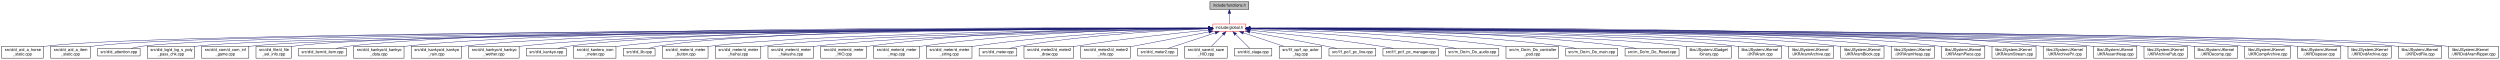
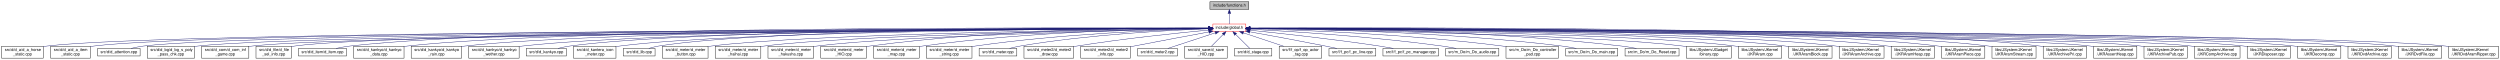
<svg xmlns="http://www.w3.org/2000/svg" xmlns:xlink="http://www.w3.org/1999/xlink" width="6299pt" height="151pt" viewBox="0.00 0.00 6299.00 151.00">
  <g id="graph0" class="graph" transform="scale(1 1) rotate(0) translate(4 147)">
    <polygon fill="white" stroke="transparent" points="-4,4 -4,-147 6295,-147 6295,4 -4,4" />
    <g id="node1" class="node">
      <g id="a_node1">
        <a xlink:title=" ">
          <polygon fill="#bfbfbf" stroke="black" points="3044.5,-123.5 3044.5,-142.5 3142.5,-142.5 3142.5,-123.5 3044.5,-123.5" />
          <text text-anchor="middle" x="3093.5" y="-130.5" font-family="Helvetica,sans-Serif" font-size="10.00">include/functions.h</text>
        </a>
      </g>
    </g>
    <g id="node2" class="node">
      <g id="a_node2">
        <a xlink:href="global_8h.html" target="_top" xlink:title=" ">
          <polygon fill="white" stroke="red" points="3052,-67.5 3052,-86.5 3135,-86.5 3135,-67.5 3052,-67.5" />
          <text text-anchor="middle" x="3093.5" y="-74.5" font-family="Helvetica,sans-Serif" font-size="10.00">include/global.h</text>
        </a>
      </g>
    </g>
    <g id="edge1" class="edge">
      <path fill="none" stroke="midnightblue" d="M3093.5,-112.8C3093.5,-103.91 3093.5,-93.78 3093.5,-86.75" />
      <polygon fill="midnightblue" stroke="midnightblue" points="3090,-113.08 3093.5,-123.08 3097,-113.08 3090,-113.08" />
    </g>
    <g id="node3" class="node">
      <g id="a_node3">
        <a xlink:href="d__a__horse__static_8cpp.html" target="_top" xlink:title=" ">
          <polygon fill="white" stroke="black" points="0,-0.5 0,-30.5 105,-30.5 105,-0.5 0,-0.5" />
          <text text-anchor="start" x="8" y="-18.5" font-family="Helvetica,sans-Serif" font-size="10.00">src/d/d_a/d_a_horse</text>
          <text text-anchor="middle" x="52.5" y="-7.5" font-family="Helvetica,sans-Serif" font-size="10.00">_static.cpp</text>
        </a>
      </g>
    </g>
    <g id="edge2" class="edge">
      <path fill="none" stroke="midnightblue" d="M3041.53,-75.89C2669.36,-74.99 415.78,-68.07 114.5,-31 111.43,-30.62 108.29,-30.15 105.13,-29.62" />
      <polygon fill="midnightblue" stroke="midnightblue" points="3041.73,-79.39 3051.73,-75.91 3041.74,-72.39 3041.73,-79.39" />
    </g>
    <g id="node4" class="node">
      <g id="a_node4">
        <a xlink:href="d__a__item__static_8cpp.html" target="_top" xlink:title=" ">
          <polygon fill="white" stroke="black" points="123.5,-0.5 123.5,-30.5 223.5,-30.5 223.5,-0.5 123.5,-0.5" />
          <text text-anchor="start" x="131.5" y="-18.5" font-family="Helvetica,sans-Serif" font-size="10.00">src/d/d_a/d_a_item</text>
          <text text-anchor="middle" x="173.5" y="-7.5" font-family="Helvetica,sans-Serif" font-size="10.00">_static.cpp</text>
        </a>
      </g>
    </g>
    <g id="edge3" class="edge">
      <path fill="none" stroke="midnightblue" d="M3041.6,-75.89C2678.21,-75.01 521.1,-68.25 232.5,-31 229.57,-30.62 226.58,-30.15 223.57,-29.62" />
      <polygon fill="midnightblue" stroke="midnightblue" points="3041.82,-79.39 3051.83,-75.91 3041.83,-72.39 3041.82,-79.39" />
    </g>
    <g id="node5" class="node">
      <g id="a_node5">
        <a xlink:href="d__attention_8cpp.html" target="_top" xlink:title=" ">
          <polygon fill="white" stroke="black" points="242,-6 242,-25 349,-25 349,-6 242,-6" />
          <text text-anchor="middle" x="295.5" y="-13" font-family="Helvetica,sans-Serif" font-size="10.00">src/d/d_attention.cpp</text>
        </a>
      </g>
    </g>
    <g id="edge4" class="edge">
      <path fill="none" stroke="midnightblue" d="M3041.67,-75.81C2687.75,-74.45 633.1,-65.1 357.5,-31 347.19,-29.72 336.09,-27.43 326.17,-25.04" />
      <polygon fill="midnightblue" stroke="midnightblue" points="3041.86,-79.31 3051.88,-75.85 3041.89,-72.31 3041.86,-79.31" />
    </g>
    <g id="node6" class="node">
      <g id="a_node6">
        <a xlink:href="d__bg__s__poly__pass__chk_8cpp.html" target="_top" xlink:title=" ">
          <polygon fill="white" stroke="black" points="367,-0.5 367,-30.5 486,-30.5 486,-0.5 367,-0.5" />
          <text text-anchor="start" x="375" y="-18.5" font-family="Helvetica,sans-Serif" font-size="10.00">src/d/d_bg/d_bg_s_poly</text>
          <text text-anchor="middle" x="426.5" y="-7.5" font-family="Helvetica,sans-Serif" font-size="10.00">_pass_chk.cpp</text>
        </a>
      </g>
    </g>
    <g id="edge5" class="edge">
      <path fill="none" stroke="midnightblue" d="M3041.59,-75.7C2697.88,-73.66 755.91,-60.85 494.5,-31 491.74,-30.69 488.93,-30.31 486.1,-29.89" />
      <polygon fill="midnightblue" stroke="midnightblue" points="3041.73,-79.2 3051.75,-75.76 3041.77,-72.2 3041.73,-79.2" />
    </g>
    <g id="node7" class="node">
      <g id="a_node7">
        <a xlink:href="d__com__inf__game_8cpp.html" target="_top" xlink:title=" ">
          <polygon fill="white" stroke="black" points="504,-0.5 504,-30.5 623,-30.5 623,-0.5 504,-0.5" />
          <text text-anchor="start" x="512" y="-18.5" font-family="Helvetica,sans-Serif" font-size="10.00">src/d/d_com/d_com_inf</text>
          <text text-anchor="middle" x="563.5" y="-7.5" font-family="Helvetica,sans-Serif" font-size="10.00">_game.cpp</text>
        </a>
      </g>
    </g>
    <g id="edge6" class="edge">
      <path fill="none" stroke="midnightblue" d="M3041.21,-75.65C2707.18,-73.31 878.34,-59.31 631.5,-31 628.74,-30.68 625.93,-30.31 623.1,-29.88" />
      <polygon fill="midnightblue" stroke="midnightblue" points="3041.53,-79.15 3051.55,-75.72 3041.58,-72.15 3041.53,-79.15" />
    </g>
    <g id="node8" class="node">
      <g id="a_node8">
        <a xlink:href="d__file__sel__info_8cpp.html" target="_top" xlink:title=" ">
          <polygon fill="white" stroke="black" points="641,-0.5 641,-30.5 730,-30.5 730,-0.5 641,-0.5" />
          <text text-anchor="start" x="649" y="-18.5" font-family="Helvetica,sans-Serif" font-size="10.00">src/d/d_file/d_file</text>
          <text text-anchor="middle" x="685.5" y="-7.5" font-family="Helvetica,sans-Serif" font-size="10.00">_sel_info.cpp</text>
        </a>
      </g>
    </g>
    <g id="edge7" class="edge">
      <path fill="none" stroke="midnightblue" d="M3041.91,-75.78C2718.22,-74.31 973.36,-64.83 738.5,-31 735.76,-30.61 732.96,-30.11 730.15,-29.55" />
      <polygon fill="midnightblue" stroke="midnightblue" points="3041.94,-79.28 3051.95,-75.83 3041.97,-72.28 3041.94,-79.28" />
    </g>
    <g id="node9" class="node">
      <g id="a_node9">
        <a xlink:href="d__item_8cpp.html" target="_top" xlink:title=" ">
          <polygon fill="white" stroke="black" points="748,-6 748,-25 869,-25 869,-6 748,-6" />
          <text text-anchor="middle" x="808.5" y="-13" font-family="Helvetica,sans-Serif" font-size="10.00">src/d/d_item/d_item.cpp</text>
        </a>
      </g>
    </g>
    <g id="edge8" class="edge">
      <path fill="none" stroke="midnightblue" d="M3041.43,-76.26C2749.77,-77.54 1316.28,-81.11 877.5,-31 866.07,-29.69 853.73,-27.39 842.69,-25" />
      <polygon fill="midnightblue" stroke="midnightblue" points="3041.73,-79.76 3051.71,-76.22 3041.7,-72.76 3041.73,-79.76" />
    </g>
    <g id="node10" class="node">
      <g id="a_node10">
        <a xlink:href="d__kankyo__data_8cpp.html" target="_top" xlink:title=" ">
          <polygon fill="white" stroke="black" points="887,-0.5 887,-30.5 1014,-30.5 1014,-0.5 887,-0.5" />
          <text text-anchor="start" x="895" y="-18.5" font-family="Helvetica,sans-Serif" font-size="10.00">src/d/d_kankyo/d_kankyo</text>
          <text text-anchor="middle" x="950.5" y="-7.5" font-family="Helvetica,sans-Serif" font-size="10.00">_data.cpp</text>
        </a>
      </g>
    </g>
    <g id="edge9" class="edge">
      <path fill="none" stroke="midnightblue" d="M3041.3,-76.12C2760.91,-76.56 1431,-76.21 1022.5,-31 1019.71,-30.69 1016.87,-30.33 1014.01,-29.92" />
      <polygon fill="midnightblue" stroke="midnightblue" points="3041.6,-79.62 3051.59,-76.1 3041.59,-72.62 3041.6,-79.62" />
    </g>
    <g id="node11" class="node">
      <g id="a_node11">
        <a xlink:href="d__kankyo__rain_8cpp.html" target="_top" xlink:title=" ">
          <polygon fill="white" stroke="black" points="1032,-0.5 1032,-30.5 1159,-30.5 1159,-0.5 1032,-0.5" />
          <text text-anchor="start" x="1040" y="-18.5" font-family="Helvetica,sans-Serif" font-size="10.00">src/d/d_kankyo/d_kankyo</text>
          <text text-anchor="middle" x="1095.5" y="-7.5" font-family="Helvetica,sans-Serif" font-size="10.00">_rain.cpp</text>
        </a>
      </g>
    </g>
    <g id="edge10" class="edge">
      <path fill="none" stroke="midnightblue" d="M3041.56,-76.02C2773.64,-75.93 1545.75,-73.18 1167.5,-31 1164.71,-30.69 1161.87,-30.32 1159.01,-29.92" />
      <polygon fill="midnightblue" stroke="midnightblue" points="3041.78,-79.52 3051.78,-76.02 3041.78,-72.52 3041.78,-79.52" />
    </g>
    <g id="node12" class="node">
      <g id="a_node12">
        <a xlink:href="d__kankyo__wether_8cpp.html" target="_top" xlink:title=" ">
          <polygon fill="white" stroke="black" points="1177,-0.5 1177,-30.5 1304,-30.5 1304,-0.5 1177,-0.5" />
          <text text-anchor="start" x="1185" y="-18.5" font-family="Helvetica,sans-Serif" font-size="10.00">src/d/d_kankyo/d_kankyo</text>
          <text text-anchor="middle" x="1240.5" y="-7.5" font-family="Helvetica,sans-Serif" font-size="10.00">_wether.cpp</text>
        </a>
      </g>
    </g>
    <g id="edge11" class="edge">
      <path fill="none" stroke="midnightblue" d="M3041.82,-75.9C2786.77,-75.25 1660.57,-70.15 1312.5,-31 1309.71,-30.69 1306.87,-30.32 1304.01,-29.91" />
      <polygon fill="midnightblue" stroke="midnightblue" points="3041.91,-79.4 3051.92,-75.93 3041.93,-72.4 3041.91,-79.4" />
    </g>
    <g id="node13" class="node">
      <g id="a_node13">
        <a xlink:href="d__kankyo_8cpp.html" target="_top" xlink:title=" ">
          <polygon fill="white" stroke="black" points="1322,-6 1322,-25 1423,-25 1423,-6 1322,-6" />
          <text text-anchor="middle" x="1372.5" y="-13" font-family="Helvetica,sans-Serif" font-size="10.00">src/d/d_kankyo.cpp</text>
        </a>
      </g>
    </g>
    <g id="edge12" class="edge">
      <path fill="none" stroke="midnightblue" d="M3041.72,-76.09C2796.88,-76.28 1753.87,-74.47 1431.5,-31 1421.78,-29.69 1411.33,-27.42 1401.97,-25.06" />
      <polygon fill="midnightblue" stroke="midnightblue" points="3041.77,-79.59 3051.77,-76.08 3041.76,-72.59 3041.77,-79.59" />
    </g>
    <g id="node14" class="node">
      <g id="a_node14">
        <a xlink:href="d__kantera__icon__meter_8cpp.html" target="_top" xlink:title=" ">
          <polygon fill="white" stroke="black" points="1441,-0.5 1441,-30.5 1548,-30.5 1548,-0.5 1441,-0.5" />
          <text text-anchor="start" x="1449" y="-18.5" font-family="Helvetica,sans-Serif" font-size="10.00">src/d/d_kantera_icon</text>
          <text text-anchor="middle" x="1494.5" y="-7.5" font-family="Helvetica,sans-Serif" font-size="10.00">_meter.cpp</text>
        </a>
      </g>
    </g>
    <g id="edge13" class="edge">
      <path fill="none" stroke="midnightblue" d="M3041.57,-75.85C2808.07,-74.97 1853.93,-69.08 1557.5,-31 1554.49,-30.61 1551.42,-30.15 1548.33,-29.62" />
      <polygon fill="midnightblue" stroke="midnightblue" points="3041.81,-79.35 3051.82,-75.89 3041.83,-72.35 3041.81,-79.35" />
    </g>
    <g id="node15" class="node">
      <g id="a_node15">
        <a xlink:href="d__lib_8cpp.html" target="_top" xlink:title=" ">
          <polygon fill="white" stroke="black" points="1566.5,-6 1566.5,-25 1646.5,-25 1646.5,-6 1566.5,-6" />
          <text text-anchor="middle" x="1606.5" y="-13" font-family="Helvetica,sans-Serif" font-size="10.00">src/d/d_lib.cpp</text>
        </a>
      </g>
    </g>
    <g id="edge14" class="edge">
      <path fill="none" stroke="midnightblue" d="M3041.56,-76.15C2817.24,-76.55 1930.42,-75.22 1655.5,-31 1647.35,-29.69 1638.66,-27.42 1630.89,-25.06" />
      <polygon fill="midnightblue" stroke="midnightblue" points="3041.75,-79.65 3051.74,-76.13 3041.73,-72.65 3041.75,-79.65" />
    </g>
    <g id="node16" class="node">
      <g id="a_node16">
        <a xlink:href="d__meter__button_8cpp.html" target="_top" xlink:title=" ">
          <polygon fill="white" stroke="black" points="1665,-0.5 1665,-30.5 1780,-30.5 1780,-0.5 1665,-0.5" />
          <text text-anchor="start" x="1673" y="-18.5" font-family="Helvetica,sans-Serif" font-size="10.00">src/d/d_meter/d_meter</text>
          <text text-anchor="middle" x="1722.5" y="-7.5" font-family="Helvetica,sans-Serif" font-size="10.00">_button.cpp</text>
        </a>
      </g>
    </g>
    <g id="edge15" class="edge">
      <path fill="none" stroke="midnightblue" d="M3041.69,-75.47C2830.91,-73.13 2037.33,-62.36 1788.5,-31 1785.82,-30.66 1783.09,-30.27 1780.34,-29.83" />
      <polygon fill="midnightblue" stroke="midnightblue" points="3041.82,-78.97 3051.86,-75.58 3041.9,-71.97 3041.82,-78.97" />
    </g>
    <g id="node17" class="node">
      <g id="a_node17">
        <a xlink:href="d__meter__haihai_8cpp.html" target="_top" xlink:title=" ">
          <polygon fill="white" stroke="black" points="1798,-0.5 1798,-30.5 1913,-30.5 1913,-0.5 1798,-0.5" />
          <text text-anchor="start" x="1806" y="-18.5" font-family="Helvetica,sans-Serif" font-size="10.00">src/d/d_meter/d_meter</text>
          <text text-anchor="middle" x="1855.5" y="-7.5" font-family="Helvetica,sans-Serif" font-size="10.00">_haihai.cpp</text>
        </a>
      </g>
    </g>
    <g id="edge16" class="edge">
      <path fill="none" stroke="midnightblue" d="M3041.87,-75.24C2845.21,-72.15 2142.99,-59.35 1921.5,-31 1918.82,-30.66 1916.1,-30.26 1913.35,-29.82" />
      <polygon fill="midnightblue" stroke="midnightblue" points="3041.88,-78.74 3051.93,-75.4 3041.99,-71.74 3041.88,-78.74" />
    </g>
    <g id="node18" class="node">
      <g id="a_node18">
        <a xlink:href="d__meter__hakusha_8cpp.html" target="_top" xlink:title=" ">
          <polygon fill="white" stroke="black" points="1931,-0.5 1931,-30.5 2046,-30.5 2046,-0.5 1931,-0.5" />
          <text text-anchor="start" x="1939" y="-18.5" font-family="Helvetica,sans-Serif" font-size="10.00">src/d/d_meter/d_meter</text>
          <text text-anchor="middle" x="1988.5" y="-7.5" font-family="Helvetica,sans-Serif" font-size="10.00">_hakusha.cpp</text>
        </a>
      </g>
    </g>
    <g id="edge17" class="edge">
      <path fill="none" stroke="midnightblue" d="M3041.81,-74.95C2859.75,-71.05 2248.67,-56.34 2054.5,-31 2051.82,-30.65 2049.1,-30.25 2046.35,-29.8" />
      <polygon fill="midnightblue" stroke="midnightblue" points="3041.85,-78.45 3051.93,-75.16 3042,-71.45 3041.85,-78.45" />
    </g>
    <g id="node19" class="node">
      <g id="a_node19">
        <a xlink:href="d__meter__HIO_8cpp.html" target="_top" xlink:title=" ">
          <polygon fill="white" stroke="black" points="2064,-0.5 2064,-30.5 2179,-30.5 2179,-0.5 2064,-0.5" />
          <text text-anchor="start" x="2072" y="-18.5" font-family="Helvetica,sans-Serif" font-size="10.00">src/d/d_meter/d_meter</text>
          <text text-anchor="middle" x="2121.5" y="-7.5" font-family="Helvetica,sans-Serif" font-size="10.00">_HIO.cpp</text>
        </a>
      </g>
    </g>
    <g id="edge18" class="edge">
      <path fill="none" stroke="midnightblue" d="M3041.37,-76.44C2902.11,-76.95 2510.02,-74.13 2187.5,-31 2184.83,-30.64 2182.1,-30.23 2179.35,-29.78" />
      <polygon fill="midnightblue" stroke="midnightblue" points="3041.75,-79.94 3051.74,-76.39 3041.72,-72.94 3041.75,-79.94" />
    </g>
    <g id="node20" class="node">
      <g id="a_node20">
        <a xlink:href="d__meter__map_8cpp.html" target="_top" xlink:title=" ">
          <polygon fill="white" stroke="black" points="2197,-0.5 2197,-30.5 2312,-30.5 2312,-0.5 2197,-0.5" />
          <text text-anchor="start" x="2205" y="-18.5" font-family="Helvetica,sans-Serif" font-size="10.00">src/d/d_meter/d_meter</text>
          <text text-anchor="middle" x="2254.5" y="-7.5" font-family="Helvetica,sans-Serif" font-size="10.00">_map.cpp</text>
        </a>
      </g>
    </g>
    <g id="edge19" class="edge">
      <path fill="none" stroke="midnightblue" d="M3041.76,-75.8C2917.06,-74.72 2590.23,-68.24 2320.5,-31 2317.83,-30.63 2315.1,-30.21 2312.35,-29.75" />
      <polygon fill="midnightblue" stroke="midnightblue" points="3041.77,-79.3 3051.8,-75.88 3041.82,-72.3 3041.77,-79.3" />
    </g>
    <g id="node21" class="node">
      <g id="a_node21">
        <a xlink:href="d__meter__string_8cpp.html" target="_top" xlink:title=" ">
          <polygon fill="white" stroke="black" points="2330,-0.5 2330,-30.5 2445,-30.5 2445,-0.5 2330,-0.5" />
          <text text-anchor="start" x="2338" y="-18.5" font-family="Helvetica,sans-Serif" font-size="10.00">src/d/d_meter/d_meter</text>
          <text text-anchor="middle" x="2387.5" y="-7.5" font-family="Helvetica,sans-Serif" font-size="10.00">_string.cpp</text>
        </a>
      </g>
    </g>
    <g id="edge20" class="edge">
      <path fill="none" stroke="midnightblue" d="M3041.63,-74.92C2932.33,-72.08 2670.57,-62.31 2453.5,-31 2450.71,-30.6 2447.87,-30.14 2445,-29.65" />
      <polygon fill="midnightblue" stroke="midnightblue" points="3041.63,-78.42 3051.72,-75.17 3041.81,-71.42 3041.63,-78.42" />
    </g>
    <g id="node22" class="node">
      <g id="a_node22">
        <a xlink:href="d__meter_8cpp.html" target="_top" xlink:title=" ">
          <polygon fill="white" stroke="black" points="2463,-6 2463,-25 2558,-25 2558,-6 2463,-6" />
          <text text-anchor="middle" x="2510.5" y="-13" font-family="Helvetica,sans-Serif" font-size="10.00">src/d/d_meter.cpp</text>
        </a>
      </g>
    </g>
    <g id="edge21" class="edge">
      <path fill="none" stroke="midnightblue" d="M3041.68,-74.46C2946.79,-71.01 2739.02,-60.49 2566.5,-31 2557.69,-29.49 2548.24,-27.28 2539.65,-25.04" />
      <polygon fill="midnightblue" stroke="midnightblue" points="3041.75,-77.97 3051.86,-74.82 3041.99,-70.97 3041.75,-77.97" />
    </g>
    <g id="node23" class="node">
      <g id="a_node23">
        <a xlink:href="d__meter2__draw_8cpp.html" target="_top" xlink:title=" ">
          <polygon fill="white" stroke="black" points="2576,-0.5 2576,-30.5 2701,-30.5 2701,-0.5 2576,-0.5" />
          <text text-anchor="start" x="2584" y="-18.5" font-family="Helvetica,sans-Serif" font-size="10.00">src/d/d_meter2/d_meter2</text>
          <text text-anchor="middle" x="2638.5" y="-7.5" font-family="Helvetica,sans-Serif" font-size="10.00">_draw.cpp</text>
        </a>
      </g>
    </g>
    <g id="edge22" class="edge">
      <path fill="none" stroke="midnightblue" d="M3041.88,-71.35C2967.98,-64.38 2827.87,-49.99 2709.5,-31 2706.77,-30.56 2703.98,-30.09 2701.17,-29.6" />
      <polygon fill="midnightblue" stroke="midnightblue" points="3041.58,-74.84 3051.86,-72.29 3042.23,-67.87 3041.58,-74.84" />
    </g>
    <g id="node24" class="node">
      <g id="a_node24">
        <a xlink:href="d__meter2__info_8cpp.html" target="_top" xlink:title=" ">
          <polygon fill="white" stroke="black" points="2719,-0.5 2719,-30.5 2844,-30.5 2844,-0.5 2719,-0.5" />
          <text text-anchor="start" x="2727" y="-18.5" font-family="Helvetica,sans-Serif" font-size="10.00">src/d/d_meter2/d_meter2</text>
          <text text-anchor="middle" x="2781.5" y="-7.5" font-family="Helvetica,sans-Serif" font-size="10.00">_info.cpp</text>
        </a>
      </g>
    </g>
    <g id="edge23" class="edge">
      <path fill="none" stroke="midnightblue" d="M3041.88,-66.53C2993.25,-57.56 2918.38,-43.61 2853.5,-31 2850.5,-30.42 2847.42,-29.81 2844.32,-29.2" />
      <polygon fill="midnightblue" stroke="midnightblue" points="3041.38,-69.99 3051.84,-68.36 3042.65,-63.11 3041.38,-69.99" />
    </g>
    <g id="node25" class="node">
      <g id="a_node25">
        <a xlink:href="d__meter2_8cpp.html" target="_top" xlink:title=" ">
          <polygon fill="white" stroke="black" points="2862.5,-6 2862.5,-25 2962.5,-25 2962.5,-6 2862.5,-6" />
          <text text-anchor="middle" x="2912.5" y="-13" font-family="Helvetica,sans-Serif" font-size="10.00">src/d/d_meter2.cpp</text>
        </a>
      </g>
    </g>
    <g id="edge24" class="edge">
      <path fill="none" stroke="midnightblue" d="M3057.7,-64.23C3022.52,-52.67 2969.68,-35.3 2938.38,-25.01" />
      <polygon fill="midnightblue" stroke="midnightblue" points="3056.97,-67.68 3067.57,-67.48 3059.16,-61.03 3056.97,-67.68" />
    </g>
    <g id="node26" class="node">
      <g id="a_node26">
        <a xlink:href="d__save__HIO_8cpp.html" target="_top" xlink:title=" ">
          <polygon fill="white" stroke="black" points="2981,-0.5 2981,-30.5 3088,-30.5 3088,-0.5 2981,-0.5" />
          <text text-anchor="start" x="2989" y="-18.5" font-family="Helvetica,sans-Serif" font-size="10.00">src/d/d_save/d_save</text>
          <text text-anchor="middle" x="3034.5" y="-7.5" font-family="Helvetica,sans-Serif" font-size="10.00">_HIO.cpp</text>
        </a>
      </g>
    </g>
    <g id="edge25" class="edge">
      <path fill="none" stroke="midnightblue" d="M3078,-60.37C3068.82,-51.11 3057.29,-39.48 3048.41,-30.52" />
      <polygon fill="midnightblue" stroke="midnightblue" points="3075.52,-62.84 3085.05,-67.48 3080.49,-57.91 3075.52,-62.84" />
    </g>
    <g id="node27" class="node">
      <g id="a_node27">
        <a xlink:href="d__stage_8cpp.html" target="_top" xlink:title=" ">
          <polygon fill="white" stroke="black" points="3106.5,-6 3106.5,-25 3200.5,-25 3200.5,-6 3106.5,-6" />
          <text text-anchor="middle" x="3153.5" y="-13" font-family="Helvetica,sans-Serif" font-size="10.00">src/d/d_stage.cpp</text>
        </a>
      </g>
    </g>
    <g id="edge26" class="edge">
      <path fill="none" stroke="midnightblue" d="M3109.31,-60.32C3120.71,-49.02 3135.66,-34.19 3144.92,-25.01" />
      <polygon fill="midnightblue" stroke="midnightblue" points="3106.73,-57.95 3102.1,-67.48 3111.66,-62.92 3106.73,-57.95" />
    </g>
    <g id="node28" class="node">
      <g id="a_node28">
        <a xlink:href="f__op__actor__tag_8cpp.html" target="_top" xlink:title=" ">
          <polygon fill="white" stroke="black" points="3219,-0.5 3219,-30.5 3326,-30.5 3326,-0.5 3219,-0.5" />
          <text text-anchor="start" x="3227" y="-18.5" font-family="Helvetica,sans-Serif" font-size="10.00">src/f/f_op/f_op_actor</text>
          <text text-anchor="middle" x="3272.5" y="-7.5" font-family="Helvetica,sans-Serif" font-size="10.00">_tag.cpp</text>
        </a>
      </g>
    </g>
    <g id="edge27" class="edge">
      <path fill="none" stroke="midnightblue" d="M3128.91,-64.23C3158.06,-54.54 3199.45,-40.78 3230.31,-30.52" />
      <polygon fill="midnightblue" stroke="midnightblue" points="3127.53,-61 3119.15,-67.48 3129.74,-67.64 3127.53,-61" />
    </g>
    <g id="node29" class="node">
      <g id="a_node29">
        <a xlink:href="f__pc__line_8cpp.html" target="_top" xlink:title=" ">
          <polygon fill="white" stroke="black" points="3344.5,-6 3344.5,-25 3462.5,-25 3462.5,-6 3344.5,-6" />
          <text text-anchor="middle" x="3403.5" y="-13" font-family="Helvetica,sans-Serif" font-size="10.00">src/f/f_pc/f_pc_line.cpp</text>
        </a>
      </g>
    </g>
    <g id="edge28" class="edge">
      <path fill="none" stroke="midnightblue" d="M3145.15,-66.8C3194.2,-57.97 3269.97,-44.08 3335.5,-31 3344.85,-29.13 3354.91,-27.04 3364.34,-25.03" />
      <polygon fill="midnightblue" stroke="midnightblue" points="3144.32,-63.39 3135.1,-68.61 3145.56,-70.28 3144.32,-63.39" />
    </g>
    <g id="node30" class="node">
      <g id="a_node30">
        <a xlink:href="f__pc__manager_8cpp.html" target="_top" xlink:title=" ">
          <polygon fill="white" stroke="black" points="3480.5,-6 3480.5,-25 3620.5,-25 3620.5,-6 3480.5,-6" />
          <text text-anchor="middle" x="3550.5" y="-13" font-family="Helvetica,sans-Serif" font-size="10.00">src/f/f_pc/f_pc_manager.cpp</text>
        </a>
      </g>
    </g>
    <g id="edge29" class="edge">
      <path fill="none" stroke="midnightblue" d="M3145.29,-70.88C3218.25,-63.43 3355.34,-48.56 3471.5,-31 3482.94,-29.27 3495.27,-27.14 3506.71,-25.05" />
      <polygon fill="midnightblue" stroke="midnightblue" points="3144.6,-67.43 3135.01,-71.92 3145.31,-74.4 3144.6,-67.43" />
    </g>
    <g id="node31" class="node">
      <g id="a_node31">
        <a xlink:href="m__Do__audio_8cpp.html" target="_top" xlink:title=" ">
          <polygon fill="white" stroke="black" points="3638.5,-6 3638.5,-25 3772.5,-25 3772.5,-6 3638.5,-6" />
          <text text-anchor="middle" x="3705.5" y="-13" font-family="Helvetica,sans-Serif" font-size="10.00">src/m_Do/m_Do_audio.cpp</text>
        </a>
      </g>
    </g>
    <g id="edge30" class="edge">
      <path fill="none" stroke="midnightblue" d="M3145.02,-73.47C3240.78,-68.38 3452.53,-55.24 3629.5,-31 3641.08,-29.41 3653.56,-27.23 3665,-25.04" />
      <polygon fill="midnightblue" stroke="midnightblue" points="3144.82,-69.98 3135.02,-74 3145.19,-76.97 3144.82,-69.98" />
    </g>
    <g id="node32" class="node">
      <g id="a_node32">
        <a xlink:href="m__Do__controller__pad_8cpp.html" target="_top" xlink:title=" ">
          <polygon fill="white" stroke="black" points="3790.5,-0.5 3790.5,-30.5 3922.5,-30.5 3922.5,-0.5 3790.5,-0.5" />
          <text text-anchor="start" x="3798.5" y="-18.5" font-family="Helvetica,sans-Serif" font-size="10.00">src/m_Do/m_Do_controller</text>
          <text text-anchor="middle" x="3856.5" y="-7.5" font-family="Helvetica,sans-Serif" font-size="10.00">_pad.cpp</text>
        </a>
      </g>
    </g>
    <g id="edge31" class="edge">
      <path fill="none" stroke="midnightblue" d="M3145.44,-74.83C3260.46,-71.75 3545.21,-61.45 3781.5,-31 3784.39,-30.63 3787.34,-30.21 3790.32,-29.76" />
      <polygon fill="midnightblue" stroke="midnightblue" points="3145.07,-71.34 3135.17,-75.1 3145.25,-78.34 3145.07,-71.34" />
    </g>
    <g id="node33" class="node">
      <g id="a_node33">
        <a xlink:href="m__Do__main_8cpp.html" target="_top" xlink:title=" ">
          <polygon fill="white" stroke="black" points="3941,-6 3941,-25 4072,-25 4072,-6 3941,-6" />
          <text text-anchor="middle" x="4006.5" y="-13" font-family="Helvetica,sans-Serif" font-size="10.00">src/m_Do/m_Do_main.cpp</text>
        </a>
      </g>
    </g>
    <g id="edge32" class="edge">
      <path fill="none" stroke="midnightblue" d="M3145.29,-75.69C3277.05,-74.36 3635.48,-67.39 3931.5,-31 3943.35,-29.54 3956.13,-27.32 3967.73,-25.05" />
      <polygon fill="midnightblue" stroke="midnightblue" points="3145.06,-72.19 3135.09,-75.78 3145.13,-79.19 3145.06,-72.19" />
    </g>
    <g id="node34" class="node">
      <g id="a_node34">
        <a xlink:href="m__Do__Reset_8cpp.html" target="_top" xlink:title=" ">
          <polygon fill="white" stroke="black" points="4090.5,-6 4090.5,-25 4226.5,-25 4226.5,-6 4090.5,-6" />
          <text text-anchor="middle" x="4158.5" y="-13" font-family="Helvetica,sans-Serif" font-size="10.00">src/m_Do/m_Do_Reset.cpp</text>
        </a>
      </g>
    </g>
    <g id="edge33" class="edge">
      <path fill="none" stroke="midnightblue" d="M3145.17,-76.2C3292.16,-76.22 3725.07,-72.47 4081.5,-31 4093.8,-29.57 4107.08,-27.32 4119.1,-25.02" />
      <polygon fill="midnightblue" stroke="midnightblue" points="3145.08,-72.7 3135.08,-76.19 3145.08,-79.7 3145.08,-72.7" />
    </g>
    <g id="node35" class="node">
      <g id="a_node35">
        <a xlink:href="binary_8cpp.html" target="_top" xlink:title=" ">
          <polygon fill="white" stroke="black" points="4245,-0.5 4245,-30.5 4358,-30.5 4358,-0.5 4245,-0.5" />
          <text text-anchor="start" x="4253" y="-18.5" font-family="Helvetica,sans-Serif" font-size="10.00">libs/JSystem/JGadget</text>
          <text text-anchor="middle" x="4301.5" y="-7.5" font-family="Helvetica,sans-Serif" font-size="10.00">/binary.cpp</text>
        </a>
      </g>
    </g>
    <g id="edge34" class="edge">
      <path fill="none" stroke="midnightblue" d="M3145.39,-75.18C3339.17,-71.9 4020.27,-58.66 4235.5,-31 4238.53,-30.61 4241.62,-30.15 4244.73,-29.64" />
      <polygon fill="midnightblue" stroke="midnightblue" points="3145.14,-71.68 3135.2,-75.35 3145.26,-78.68 3145.14,-71.68" />
    </g>
    <g id="node36" class="node">
      <g id="a_node36">
        <a xlink:href="JKRAram_8cpp.html" target="_top" xlink:title=" ">
          <polygon fill="white" stroke="black" points="4376,-0.5 4376,-30.5 4485,-30.5 4485,-0.5 4376,-0.5" />
          <text text-anchor="start" x="4384" y="-18.5" font-family="Helvetica,sans-Serif" font-size="10.00">libs/JSystem/JKernel</text>
          <text text-anchor="middle" x="4430.5" y="-7.5" font-family="Helvetica,sans-Serif" font-size="10.00">/JKRAram.cpp</text>
        </a>
      </g>
    </g>
    <g id="edge35" class="edge">
      <path fill="none" stroke="midnightblue" d="M3145.13,-75.49C3352.47,-73.25 4125.15,-62.87 4367.5,-31 4370.28,-30.63 4373.12,-30.2 4375.98,-29.72" />
      <polygon fill="midnightblue" stroke="midnightblue" points="3145.07,-71.99 3135.11,-75.6 3145.15,-78.99 3145.07,-71.99" />
    </g>
    <g id="node37" class="node">
      <g id="a_node37">
-         <a xlink:href="JKRAramArchive_8cpp.html" target="_top" xlink:title=" ">
-           <polygon fill="white" stroke="black" points="4503,-0.5 4503,-30.5 4616,-30.5 4616,-0.5 4503,-0.5" />
+         <a xlink:href="JKRAramBlock_8cpp.html" target="_top" xlink:title=" ">
+           <polygon fill="white" stroke="black" points="4503,-0.5 4503,-30.5 4612,-30.5 4612,-0.5 4503,-0.5" />
          <text text-anchor="start" x="4511" y="-18.5" font-family="Helvetica,sans-Serif" font-size="10.00">libs/JSystem/JKernel</text>
-           <text text-anchor="middle" x="4559.5" y="-7.5" font-family="Helvetica,sans-Serif" font-size="10.00">/JKRAramArchive.cpp</text>
+           <text text-anchor="middle" x="4557.5" y="-7.5" font-family="Helvetica,sans-Serif" font-size="10.00">/JKRAramBlock.cpp</text>
        </a>
      </g>
    </g>
    <g id="edge36" class="edge">
-       <path fill="none" stroke="midnightblue" d="M3145.45,-75.63C3366.03,-73.88 4225.93,-64.96 4494.5,-31 4497.25,-30.65 4500.06,-30.24 4502.89,-29.78" />
-       <polygon fill="midnightblue" stroke="midnightblue" points="3145.11,-72.14 3135.13,-75.71 3145.16,-79.14 3145.11,-72.14" />
+       <path fill="none" stroke="midnightblue" d="M3145.46,-75.68C3366.06,-74.12 4226.05,-65.87 4494.5,-31 4497.28,-30.64 4500.12,-30.21 4502.98,-29.73" />
+       <polygon fill="midnightblue" stroke="midnightblue" points="3145.11,-72.18 3135.14,-75.75 3145.16,-79.18 3145.11,-72.18" />
    </g>
    <g id="node38" class="node">
      <g id="a_node38">
-         <a xlink:href="JKRAramBlock_8cpp.html" target="_top" xlink:title=" ">
-           <polygon fill="white" stroke="black" points="4634,-0.5 4634,-30.5 4743,-30.5 4743,-0.5 4634,-0.5" />
-           <text text-anchor="start" x="4642" y="-18.5" font-family="Helvetica,sans-Serif" font-size="10.00">libs/JSystem/JKernel</text>
-           <text text-anchor="middle" x="4688.5" y="-7.5" font-family="Helvetica,sans-Serif" font-size="10.00">/JKRAramBlock.cpp</text>
+         <a xlink:href="JKRAramArchive_8cpp.html" target="_top" xlink:title=" ">
+           <polygon fill="white" stroke="black" points="4630,-0.5 4630,-30.5 4743,-30.5 4743,-0.5 4630,-0.5" />
+           <text text-anchor="start" x="4638" y="-18.5" font-family="Helvetica,sans-Serif" font-size="10.00">libs/JSystem/JKernel</text>
+           <text text-anchor="middle" x="4686.5" y="-7.5" font-family="Helvetica,sans-Serif" font-size="10.00">/JKRAramArchive.cpp</text>
        </a>
      </g>
    </g>
    <g id="edge37" class="edge">
-       <path fill="none" stroke="midnightblue" d="M3145.3,-75.85C3378.19,-74.95 4329.84,-68.99 4625.5,-31 4628.28,-30.64 4631.12,-30.22 4633.98,-29.74" />
-       <polygon fill="midnightblue" stroke="midnightblue" points="3145.06,-72.35 3135.07,-75.89 3145.09,-79.35 3145.06,-72.35" />
+       <path fill="none" stroke="midnightblue" d="M3145.54,-75.8C3378.45,-74.67 4326.65,-67.89 4621.5,-31 4624.25,-30.66 4627.06,-30.25 4629.89,-29.79" />
+       <polygon fill="midnightblue" stroke="midnightblue" points="3145.29,-72.3 3135.31,-75.84 3145.33,-79.3 3145.29,-72.3" />
    </g>
    <g id="node39" class="node">
      <g id="a_node39">
        <a xlink:href="JKRAramHeap_8cpp.html" target="_top" xlink:title=" ">
          <polygon fill="white" stroke="black" points="4761,-0.5 4761,-30.5 4870,-30.5 4870,-0.5 4761,-0.5" />
          <text text-anchor="start" x="4769" y="-18.5" font-family="Helvetica,sans-Serif" font-size="10.00">libs/JSystem/JKernel</text>
          <text text-anchor="middle" x="4815.5" y="-7.5" font-family="Helvetica,sans-Serif" font-size="10.00">/JKRAramHeap.cpp</text>
        </a>
      </g>
    </g>
    <g id="edge38" class="edge">
      <path fill="none" stroke="midnightblue" d="M3145.18,-75.98C3389.51,-75.69 4430.4,-72.02 4752.5,-31 4755.28,-30.65 4758.12,-30.22 4760.98,-29.75" />
      <polygon fill="midnightblue" stroke="midnightblue" points="3145.14,-72.48 3135.15,-75.99 3145.15,-79.48 3145.14,-72.48" />
    </g>
    <g id="node40" class="node">
      <g id="a_node40">
        <a xlink:href="JKRAramPiece_8cpp.html" target="_top" xlink:title=" ">
          <polygon fill="white" stroke="black" points="4888,-0.5 4888,-30.5 4997,-30.5 4997,-0.5 4888,-0.5" />
          <text text-anchor="start" x="4896" y="-18.5" font-family="Helvetica,sans-Serif" font-size="10.00">libs/JSystem/JKernel</text>
          <text text-anchor="middle" x="4942.5" y="-7.5" font-family="Helvetica,sans-Serif" font-size="10.00">/JKRAramPiece.cpp</text>
        </a>
      </g>
    </g>
    <g id="edge39" class="edge">
      <path fill="none" stroke="midnightblue" d="M3145.35,-76.1C3401.23,-76.38 4531.03,-75.04 4879.5,-31 4882.28,-30.65 4885.12,-30.23 4887.98,-29.75" />
      <polygon fill="midnightblue" stroke="midnightblue" points="3145.22,-72.6 3135.22,-76.09 3145.21,-79.6 3145.22,-72.6" />
    </g>
    <g id="node41" class="node">
      <g id="a_node41">
        <a xlink:href="JKRAramStream_8cpp.html" target="_top" xlink:title=" ">
          <polygon fill="white" stroke="black" points="5015,-0.5 5015,-30.5 5126,-30.5 5126,-0.5 5015,-0.5" />
          <text text-anchor="start" x="5023" y="-18.5" font-family="Helvetica,sans-Serif" font-size="10.00">libs/JSystem/JKernel</text>
          <text text-anchor="middle" x="5070.5" y="-7.5" font-family="Helvetica,sans-Serif" font-size="10.00">/JKRAramStream.cpp</text>
        </a>
      </g>
    </g>
    <g id="edge40" class="edge">
      <path fill="none" stroke="midnightblue" d="M3145.54,-76.18C3412.65,-76.87 4631.54,-77.42 5006.5,-31 5009.21,-30.66 5011.98,-30.26 5014.77,-29.81" />
      <polygon fill="midnightblue" stroke="midnightblue" points="3145.36,-72.68 3135.35,-76.15 3145.34,-79.68 3145.36,-72.68" />
    </g>
    <g id="node42" class="node">
      <g id="a_node42">
        <a xlink:href="JKRArchivePri_8cpp.html" target="_top" xlink:title=" ">
          <polygon fill="white" stroke="black" points="5144,-0.5 5144,-30.5 5253,-30.5 5253,-0.5 5144,-0.5" />
          <text text-anchor="start" x="5152" y="-18.5" font-family="Helvetica,sans-Serif" font-size="10.00">libs/JSystem/JKernel</text>
          <text text-anchor="middle" x="5198.5" y="-7.5" font-family="Helvetica,sans-Serif" font-size="10.00">/JKRArchivePri.cpp</text>
        </a>
      </g>
    </g>
    <g id="edge41" class="edge">
      <path fill="none" stroke="midnightblue" d="M3145.44,-76.29C3422.99,-77.63 4733.6,-81.14 5135.5,-31 5138.28,-30.65 5141.13,-30.23 5143.99,-29.76" />
      <polygon fill="midnightblue" stroke="midnightblue" points="3145.27,-72.79 3135.25,-76.24 3145.23,-79.79 3145.27,-72.79" />
    </g>
    <g id="node43" class="node">
      <g id="a_node43">
        <a xlink:href="JKRAssertHeap_8cpp.html" target="_top" xlink:title=" ">
          <polygon fill="white" stroke="black" points="5271,-0.5 5271,-30.5 5380,-30.5 5380,-0.5 5271,-0.5" />
          <text text-anchor="start" x="5279" y="-18.5" font-family="Helvetica,sans-Serif" font-size="10.00">libs/JSystem/JKernel</text>
          <text text-anchor="middle" x="5325.5" y="-7.5" font-family="Helvetica,sans-Serif" font-size="10.00">/JKRAssertHeap.cpp</text>
        </a>
      </g>
    </g>
    <g id="edge42" class="edge">
      <path fill="none" stroke="midnightblue" d="M3145.33,-75.56C3454.27,-72.87 5046.64,-57.79 5262.5,-31 5265.28,-30.65 5268.13,-30.24 5270.99,-29.77" />
      <polygon fill="midnightblue" stroke="midnightblue" points="3145.28,-72.06 3135.31,-75.65 3145.34,-79.06 3145.28,-72.06" />
    </g>
    <g id="node44" class="node">
      <g id="a_node44">
        <a xlink:href="JKRArchivePub_8cpp.html" target="_top" xlink:title=" ">
          <polygon fill="white" stroke="black" points="5398,-0.5 5398,-30.5 5507,-30.5 5507,-0.5 5398,-0.5" />
          <text text-anchor="start" x="5406" y="-18.5" font-family="Helvetica,sans-Serif" font-size="10.00">libs/JSystem/JKernel</text>
          <text text-anchor="middle" x="5452.5" y="-7.5" font-family="Helvetica,sans-Serif" font-size="10.00">/JKRArchivePub.cpp</text>
        </a>
      </g>
    </g>
    <g id="edge43" class="edge">
      <path fill="none" stroke="midnightblue" d="M3145.77,-75.62C3466.36,-73.23 5160.38,-59.3 5389.5,-31 5392.28,-30.66 5395.13,-30.24 5397.99,-29.77" />
      <polygon fill="midnightblue" stroke="midnightblue" points="3145.36,-72.13 3135.39,-75.7 3145.41,-79.13 3145.36,-72.13" />
    </g>
    <g id="node45" class="node">
      <g id="a_node45">
-         <a xlink:href="JKRDecomp_8cpp.html" target="_top" xlink:title=" ">
-           <polygon fill="white" stroke="black" points="5525,-0.5 5525,-30.5 5634,-30.5 5634,-0.5 5525,-0.5" />
+         <a xlink:href="JKRCompArchive_8cpp.html" target="_top" xlink:title=" ">
+           <polygon fill="white" stroke="black" points="5525,-0.5 5525,-30.5 5640,-30.5 5640,-0.5 5525,-0.5" />
          <text text-anchor="start" x="5533" y="-18.5" font-family="Helvetica,sans-Serif" font-size="10.00">libs/JSystem/JKernel</text>
-           <text text-anchor="middle" x="5579.5" y="-7.5" font-family="Helvetica,sans-Serif" font-size="10.00">/JKRDecomp.cpp</text>
+           <text text-anchor="middle" x="5582.5" y="-7.5" font-family="Helvetica,sans-Serif" font-size="10.00">/JKRCompArchive.cpp</text>
        </a>
      </g>
    </g>
    <g id="edge44" class="edge">
-       <path fill="none" stroke="midnightblue" d="M3145.5,-75.68C3475.66,-73.58 5273.93,-60.84 5516.5,-31 5519.28,-30.66 5522.13,-30.24 5524.99,-29.78" />
-       <polygon fill="midnightblue" stroke="midnightblue" points="3145.24,-72.18 3135.27,-75.75 3145.29,-79.18 3145.24,-72.18" />
+       <path fill="none" stroke="midnightblue" d="M3145.49,-75.65C3475.63,-73.36 5273.79,-59.63 5516.5,-31 5519.18,-30.68 5521.91,-30.31 5524.66,-29.88" />
+       <polygon fill="midnightblue" stroke="midnightblue" points="3145.24,-72.15 3135.26,-75.72 3145.29,-79.15 3145.24,-72.15" />
    </g>
    <g id="node46" class="node">
      <g id="a_node46">
-         <a xlink:href="JKRCompArchive_8cpp.html" target="_top" xlink:title=" ">
-           <polygon fill="white" stroke="black" points="5652,-0.5 5652,-30.5 5767,-30.5 5767,-0.5 5652,-0.5" />
-           <text text-anchor="start" x="5660" y="-18.5" font-family="Helvetica,sans-Serif" font-size="10.00">libs/JSystem/JKernel</text>
-           <text text-anchor="middle" x="5709.5" y="-7.5" font-family="Helvetica,sans-Serif" font-size="10.00">/JKRCompArchive.cpp</text>
+         <a xlink:href="JKRDisposer_8cpp.html" target="_top" xlink:title=" ">
+           <polygon fill="white" stroke="black" points="5658,-0.5 5658,-30.5 5767,-30.5 5767,-0.5 5658,-0.5" />
+           <text text-anchor="start" x="5666" y="-18.5" font-family="Helvetica,sans-Serif" font-size="10.00">libs/JSystem/JKernel</text>
+           <text text-anchor="middle" x="5712.5" y="-7.5" font-family="Helvetica,sans-Serif" font-size="10.00">/JKRDisposer.cpp</text>
        </a>
      </g>
    </g>
    <g id="edge45" class="edge">
-       <path fill="none" stroke="midnightblue" d="M3145.52,-75.7C3485.72,-73.68 5387.39,-61.09 5643.5,-31 5646.18,-30.69 5648.91,-30.31 5651.66,-29.89" />
-       <polygon fill="midnightblue" stroke="midnightblue" points="3145.43,-72.2 3135.45,-75.76 3145.47,-79.2 3145.43,-72.2" />
+       <path fill="none" stroke="midnightblue" d="M3145.1,-75.74C3484.65,-73.93 5392.8,-62.45 5649.5,-31 5652.29,-30.66 5655.13,-30.25 5657.99,-29.78" />
+       <polygon fill="midnightblue" stroke="midnightblue" points="3145.04,-72.24 3135.06,-75.79 3145.08,-79.24 3145.04,-72.24" />
    </g>
    <g id="node47" class="node">
      <g id="a_node47">
-         <a xlink:href="JKRDisposer_8cpp.html" target="_top" xlink:title=" ">
+         <a xlink:href="JKRDecomp_8cpp.html" target="_top" xlink:title=" ">
          <polygon fill="white" stroke="black" points="5785,-0.5 5785,-30.5 5894,-30.5 5894,-0.5 5785,-0.5" />
          <text text-anchor="start" x="5793" y="-18.5" font-family="Helvetica,sans-Serif" font-size="10.00">libs/JSystem/JKernel</text>
-           <text text-anchor="middle" x="5839.5" y="-7.5" font-family="Helvetica,sans-Serif" font-size="10.00">/JKRDisposer.cpp</text>
+           <text text-anchor="middle" x="5839.5" y="-7.5" font-family="Helvetica,sans-Serif" font-size="10.00">/JKRDecomp.cpp</text>
        </a>
      </g>
    </g>
    <g id="edge46" class="edge">
      <path fill="none" stroke="midnightblue" d="M3145.16,-75.78C3494.57,-74.24 5506.4,-63.98 5776.5,-31 5779.29,-30.66 5782.13,-30.25 5784.99,-29.78" />
      <polygon fill="midnightblue" stroke="midnightblue" points="3145.06,-72.29 3135.07,-75.83 3145.09,-79.29 3145.06,-72.29" />
    </g>
    <g id="node48" class="node">
      <g id="a_node48">
        <a xlink:href="JKRDvdArchive_8cpp.html" target="_top" xlink:title=" ">
          <polygon fill="white" stroke="black" points="5912,-0.5 5912,-30.5 6021,-30.5 6021,-0.5 5912,-0.5" />
          <text text-anchor="start" x="5920" y="-18.5" font-family="Helvetica,sans-Serif" font-size="10.00">libs/JSystem/JKernel</text>
          <text text-anchor="middle" x="5966.5" y="-7.5" font-family="Helvetica,sans-Serif" font-size="10.00">/JKRDvdArchive.cpp</text>
        </a>
      </g>
    </g>
    <g id="edge47" class="edge">
      <path fill="none" stroke="midnightblue" d="M3145.32,-75.83C3504.7,-74.54 5620.01,-65.5 5903.5,-31 5906.29,-30.66 5909.13,-30.25 5911.99,-29.78" />
      <polygon fill="midnightblue" stroke="midnightblue" points="3145.19,-72.33 3135.2,-75.86 3145.22,-79.33 3145.19,-72.33" />
    </g>
    <g id="node49" class="node">
      <g id="a_node49">
        <a xlink:href="JKRDvdFile_8cpp.html" target="_top" xlink:title=" ">
          <polygon fill="white" stroke="black" points="6039,-0.5 6039,-30.5 6148,-30.5 6148,-0.5 6039,-0.5" />
          <text text-anchor="start" x="6047" y="-18.5" font-family="Helvetica,sans-Serif" font-size="10.00">libs/JSystem/JKernel</text>
          <text text-anchor="middle" x="6093.5" y="-7.5" font-family="Helvetica,sans-Serif" font-size="10.00">/JKRDvdFile.cpp</text>
        </a>
      </g>
    </g>
    <g id="edge48" class="edge">
      <path fill="none" stroke="midnightblue" d="M3145.32,-75.86C3514,-74.82 5733.56,-67.04 6030.5,-31 6033.29,-30.66 6036.13,-30.25 6038.99,-29.79" />
      <polygon fill="midnightblue" stroke="midnightblue" points="3145.2,-72.37 3135.21,-75.89 3145.22,-79.37 3145.2,-72.37" />
    </g>
    <g id="node50" class="node">
      <g id="a_node50">
        <a xlink:href="JKRDvdAramRipper_8cpp.html" target="_top" xlink:title=" ">
          <polygon fill="white" stroke="black" points="6166,-0.5 6166,-30.5 6291,-30.5 6291,-0.5 6166,-0.5" />
          <text text-anchor="start" x="6174" y="-18.5" font-family="Helvetica,sans-Serif" font-size="10.00">libs/JSystem/JKernel</text>
          <text text-anchor="middle" x="6228.5" y="-7.5" font-family="Helvetica,sans-Serif" font-size="10.00">/JKRDvdAramRipper.cpp</text>
        </a>
      </g>
    </g>
    <g id="edge49" class="edge">
      <path fill="none" stroke="midnightblue" d="M3145.16,-75.82C3522.4,-74.46 5846.63,-64.73 6157.5,-31 6160.25,-30.7 6163.05,-30.35 6165.88,-29.95" />
      <polygon fill="midnightblue" stroke="midnightblue" points="3145.07,-72.32 3135.08,-75.86 3145.09,-79.32 3145.07,-72.32" />
    </g>
  </g>
</svg>
